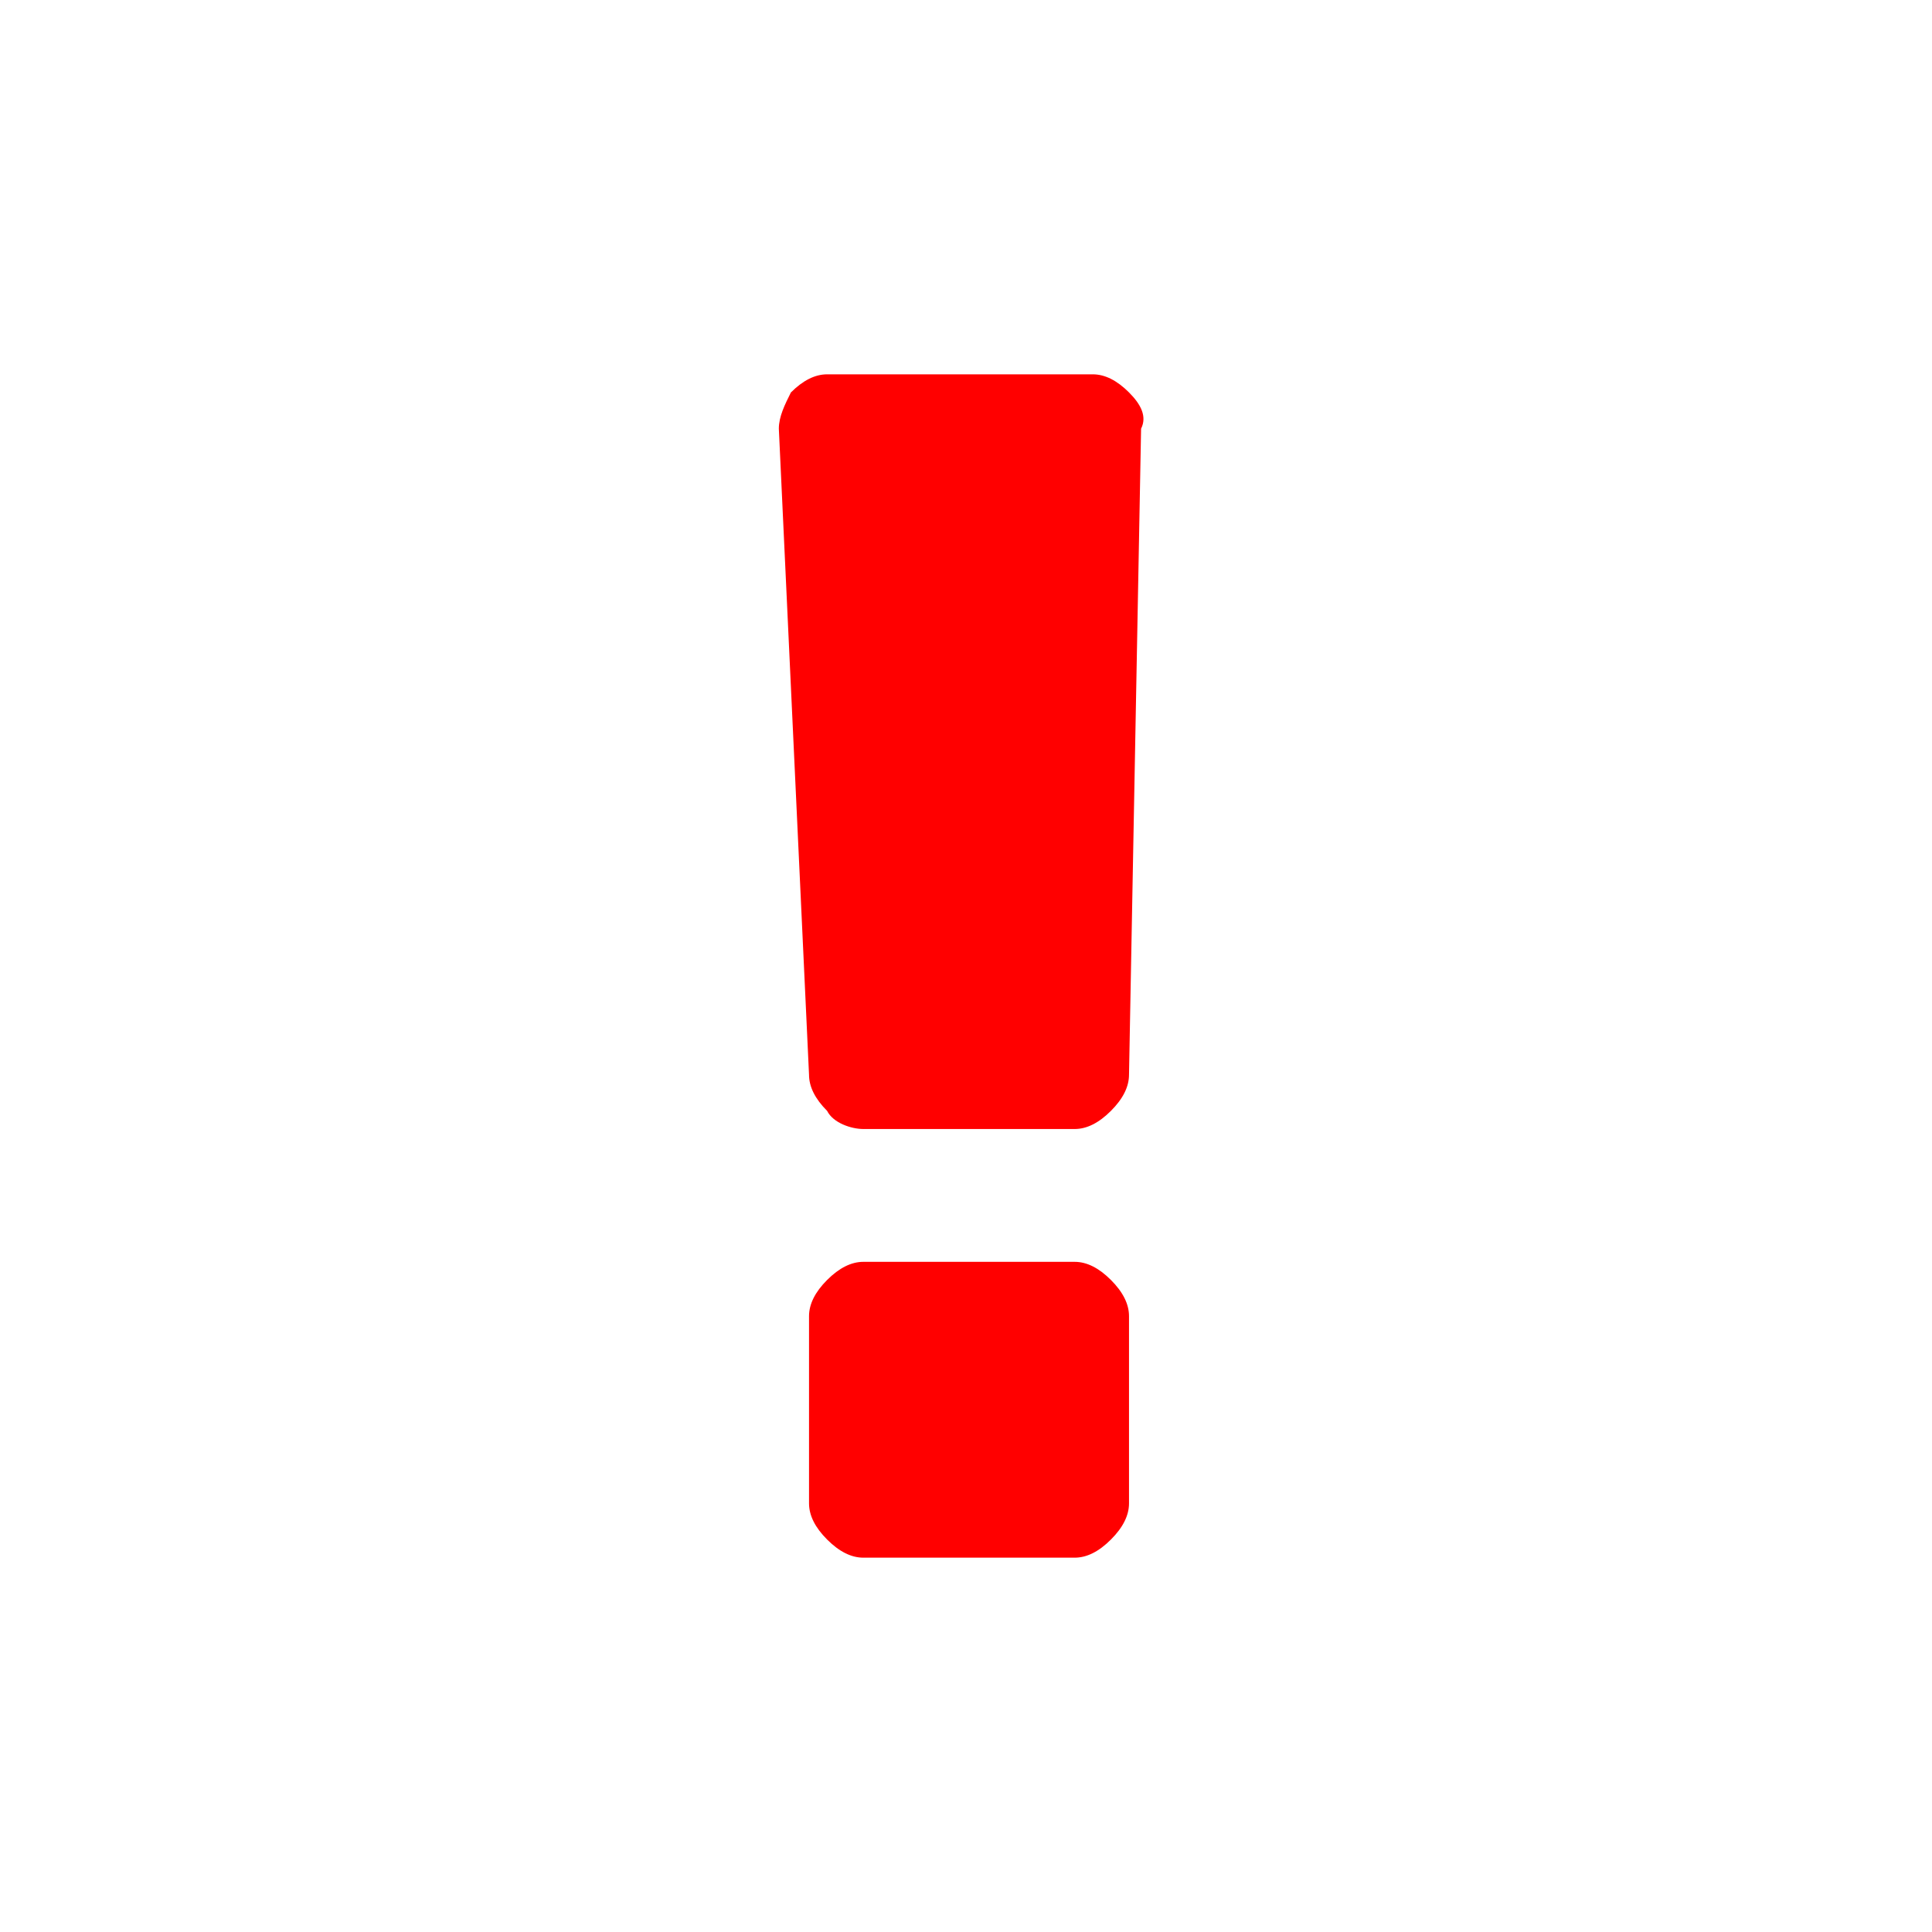
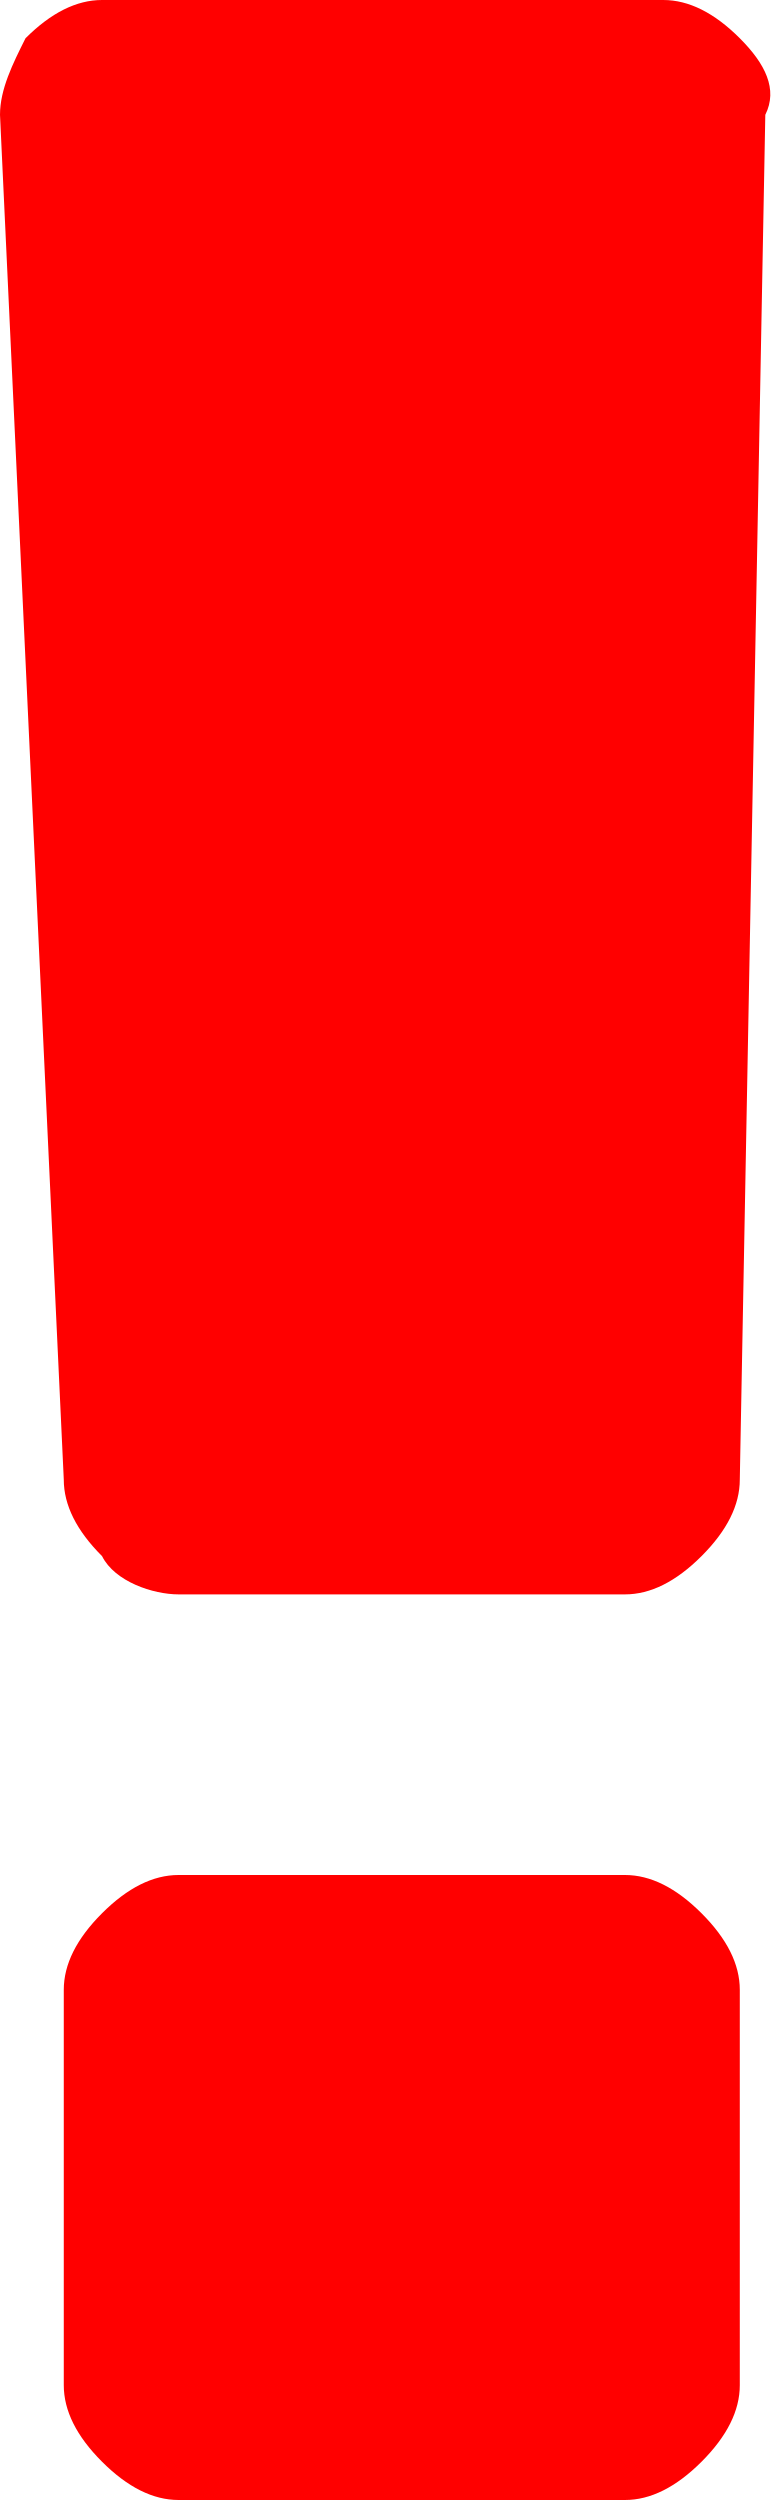
- <svg xmlns="http://www.w3.org/2000/svg" viewBox="0 0 32 32">
-   <path fill="red" d="M18.7 24.9c0 .2-.1.4-.3.6-.2.2-.4.3-.6.3h-3.5c-.2 0-.4-.1-.6-.3-.2-.2-.3-.4-.3-.6v-3.1c0-.2.1-.4.3-.6.2-.2.4-.3.6-.3h3.5c.2 0 .4.1.6.3.2.2.3.4.3.6v3.1zm0-7.1c0 .2-.1.4-.3.6-.2.2-.4.3-.6.3h-3.5c-.2 0-.5-.1-.6-.3-.2-.2-.3-.4-.3-.6l-.5-10.7c0-.2.1-.4.2-.6.2-.2.4-.3.6-.3h4.4c.2 0 .4.1.6.3.2.2.3.4.2.6l-.2 10.7z" />
+ <svg xmlns="http://www.w3.org/2000/svg" viewBox="0 0 6.039 19.6">
+   <path d="M5.8 18.7c0 .2-.1.4-.3.6-.2.2-.4.3-.6.3H1.4c-.2 0-.4-.1-.6-.3-.2-.2-.3-.4-.3-.6v-3.1c0-.2.1-.4.3-.6.2-.2.4-.3.6-.3h3.5c.2 0 .4.1.6.3.2.2.3.4.3.6zm0-7.1c0 .2-.1.4-.3.6-.2.2-.4.3-.6.3H1.4c-.2 0-.5-.1-.6-.3-.2-.2-.3-.4-.3-.6L0 .9C0 .7.1.5.2.3.4.1.6 0 .8 0h4.4c.2 0 .4.1.6.3.2.2.3.4.2.6z" fill="red" />
</svg>
